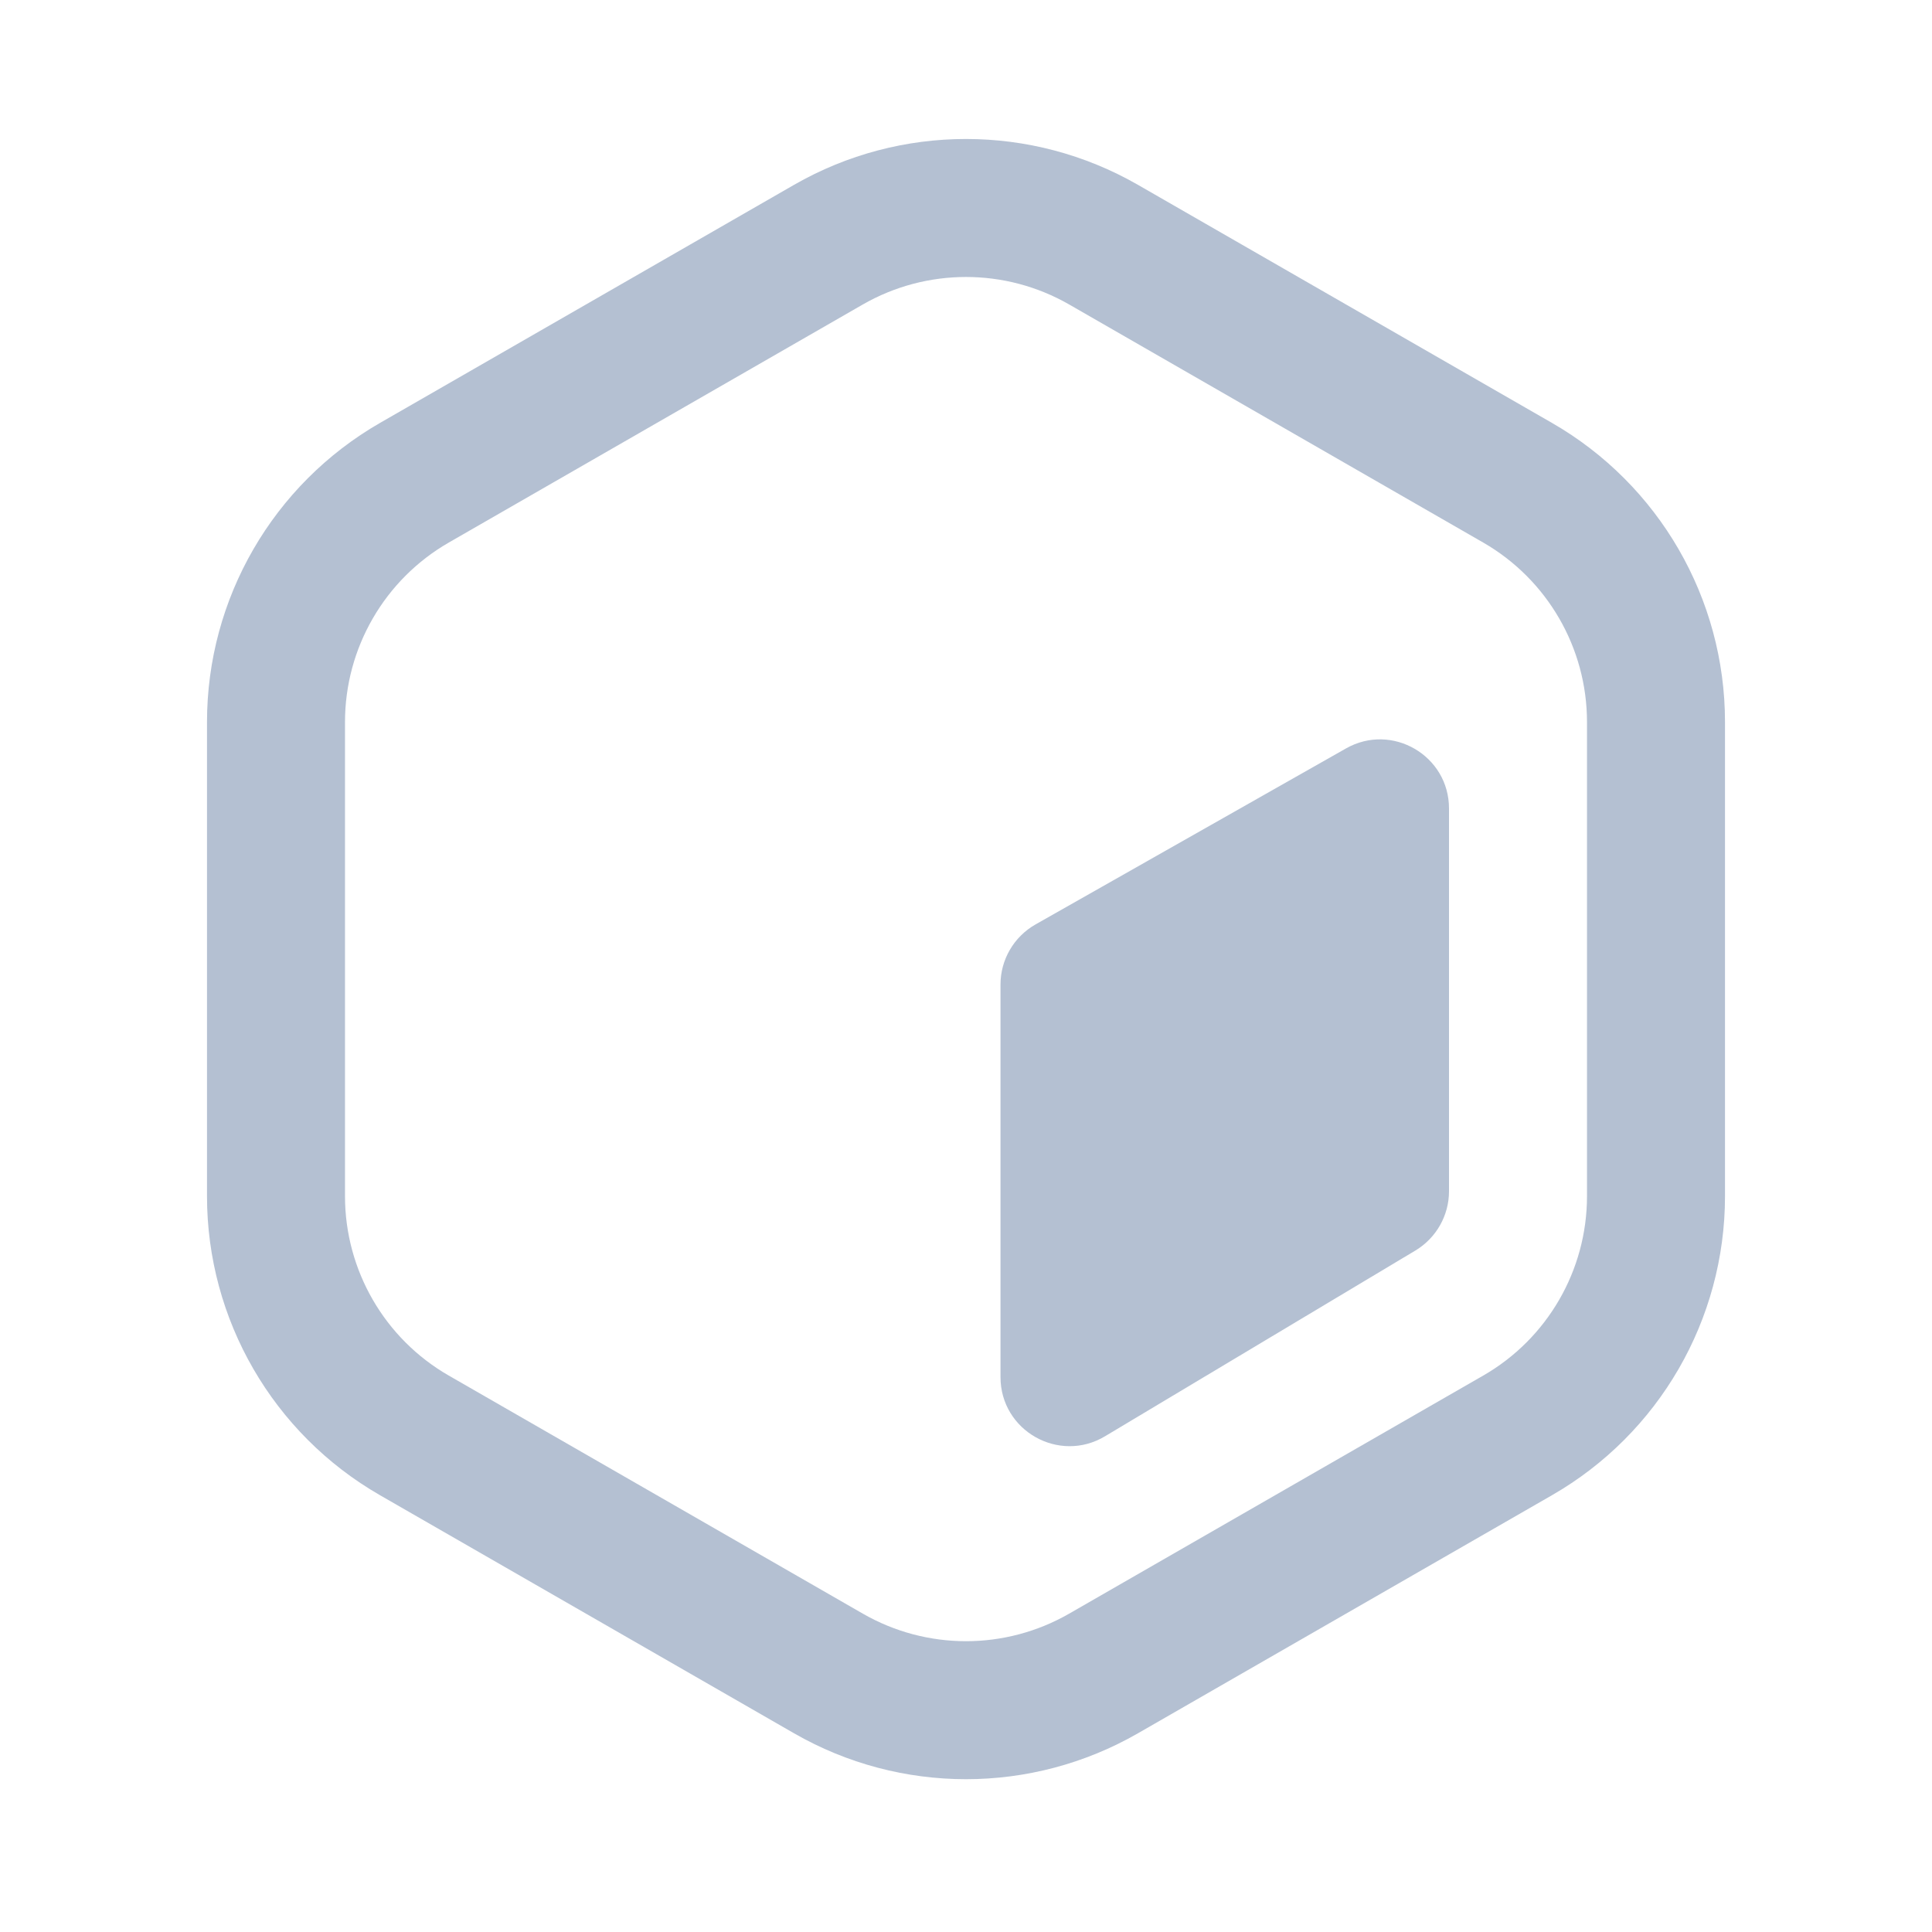
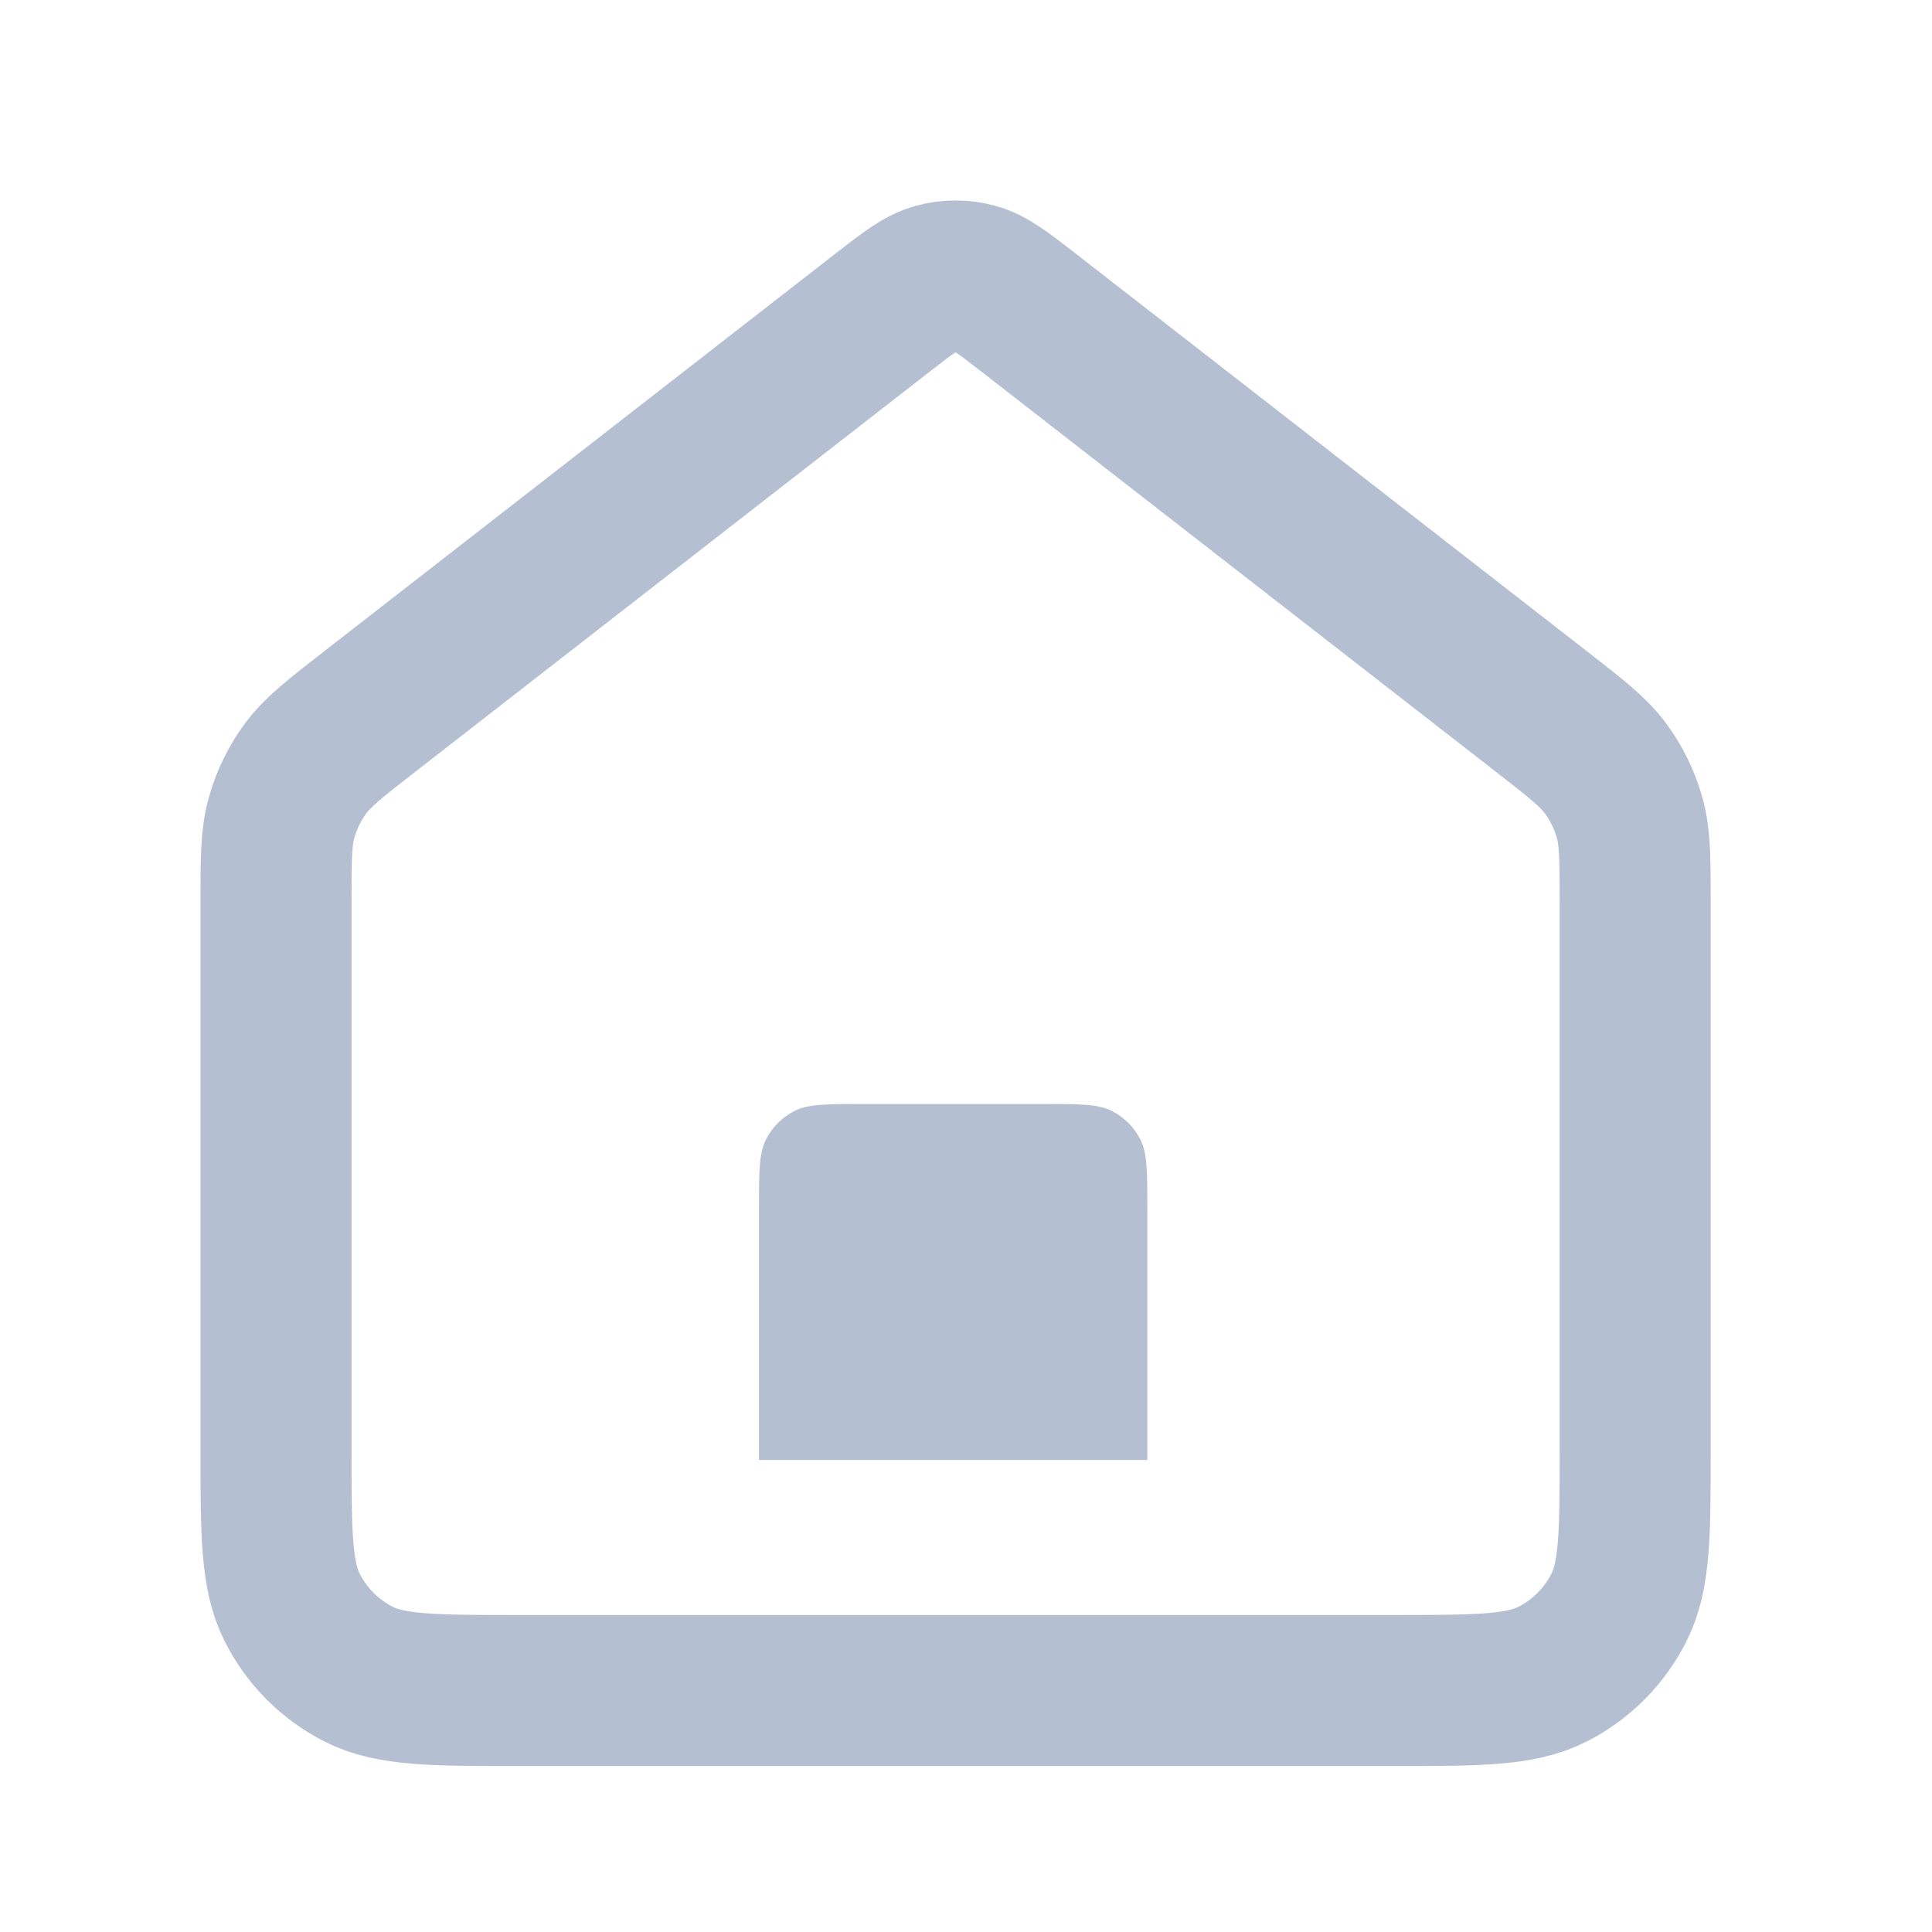
<svg xmlns="http://www.w3.org/2000/svg" width="28" height="28" viewBox="0 0 28 28" fill="none">
-   <path fill-rule="evenodd" clip-rule="evenodd" d="M12.006 3.546C13.241 2.837 14.759 2.837 15.994 3.546L21.994 6.996C23.235 7.71 24 9.033 24 10.464V17.336C24 18.767 23.235 20.09 21.994 20.803L15.994 24.253C14.759 24.963 13.241 24.963 12.006 24.253L6.006 20.803C4.765 20.09 4 18.767 4 17.336L4 10.464C4 9.033 4.765 7.71 6.006 6.996L12.006 3.546Z" stroke="#B4C0D2" stroke-width="2" />
-   <path d="M14.5 14.268C14.5 13.908 14.694 13.576 15.007 13.398L19.507 10.847C20.173 10.469 21 10.95 21 11.717V17.265C21 17.616 20.815 17.942 20.514 18.123L16.014 20.816C15.347 21.215 14.5 20.734 14.5 19.958V14.268Z" fill="#B4C0D2" />
+   <path d="M23.698 20.998V13.081C23.698 12.452 23.698 12.138 23.617 11.849C23.545 11.592 23.427 11.351 23.269 11.137C23.09 10.896 22.842 10.703 22.346 10.317L14.924 4.544C14.539 4.245 14.347 4.096 14.135 4.038C13.948 3.987 13.75 3.987 13.563 4.038C13.351 4.096 13.158 4.245 12.774 4.544L5.352 10.317C4.856 10.703 4.608 10.896 4.429 11.137C4.271 11.351 4.153 11.592 4.081 11.849C4 12.138 4 12.452 4 13.081V20.998C4 22.224 4 22.837 4.239 23.305C4.448 23.717 4.783 24.052 5.195 24.262C5.663 24.5 6.276 24.5 7.502 24.5H20.196C21.422 24.5 22.035 24.5 22.503 24.262C22.915 24.052 23.249 23.717 23.459 23.305C23.698 22.837 23.698 22.224 23.698 20.998Z" stroke="#B4C0D2" stroke-width="2.189" stroke-linecap="round" stroke-linejoin="round" />
+   <path d="M11 21.159V17.501C11 16.976 11 16.713 11.102 16.512C11.192 16.336 11.336 16.192 11.512 16.102C11.713 16 11.976 16 12.501 16H15.127C15.652 16 15.915 16 16.116 16.102C16.292 16.192 16.436 16.336 16.526 16.512C16.628 16.713 16.628 16.976 16.628 17.501V21.159" fill="#B4C0D2" />
</svg>
